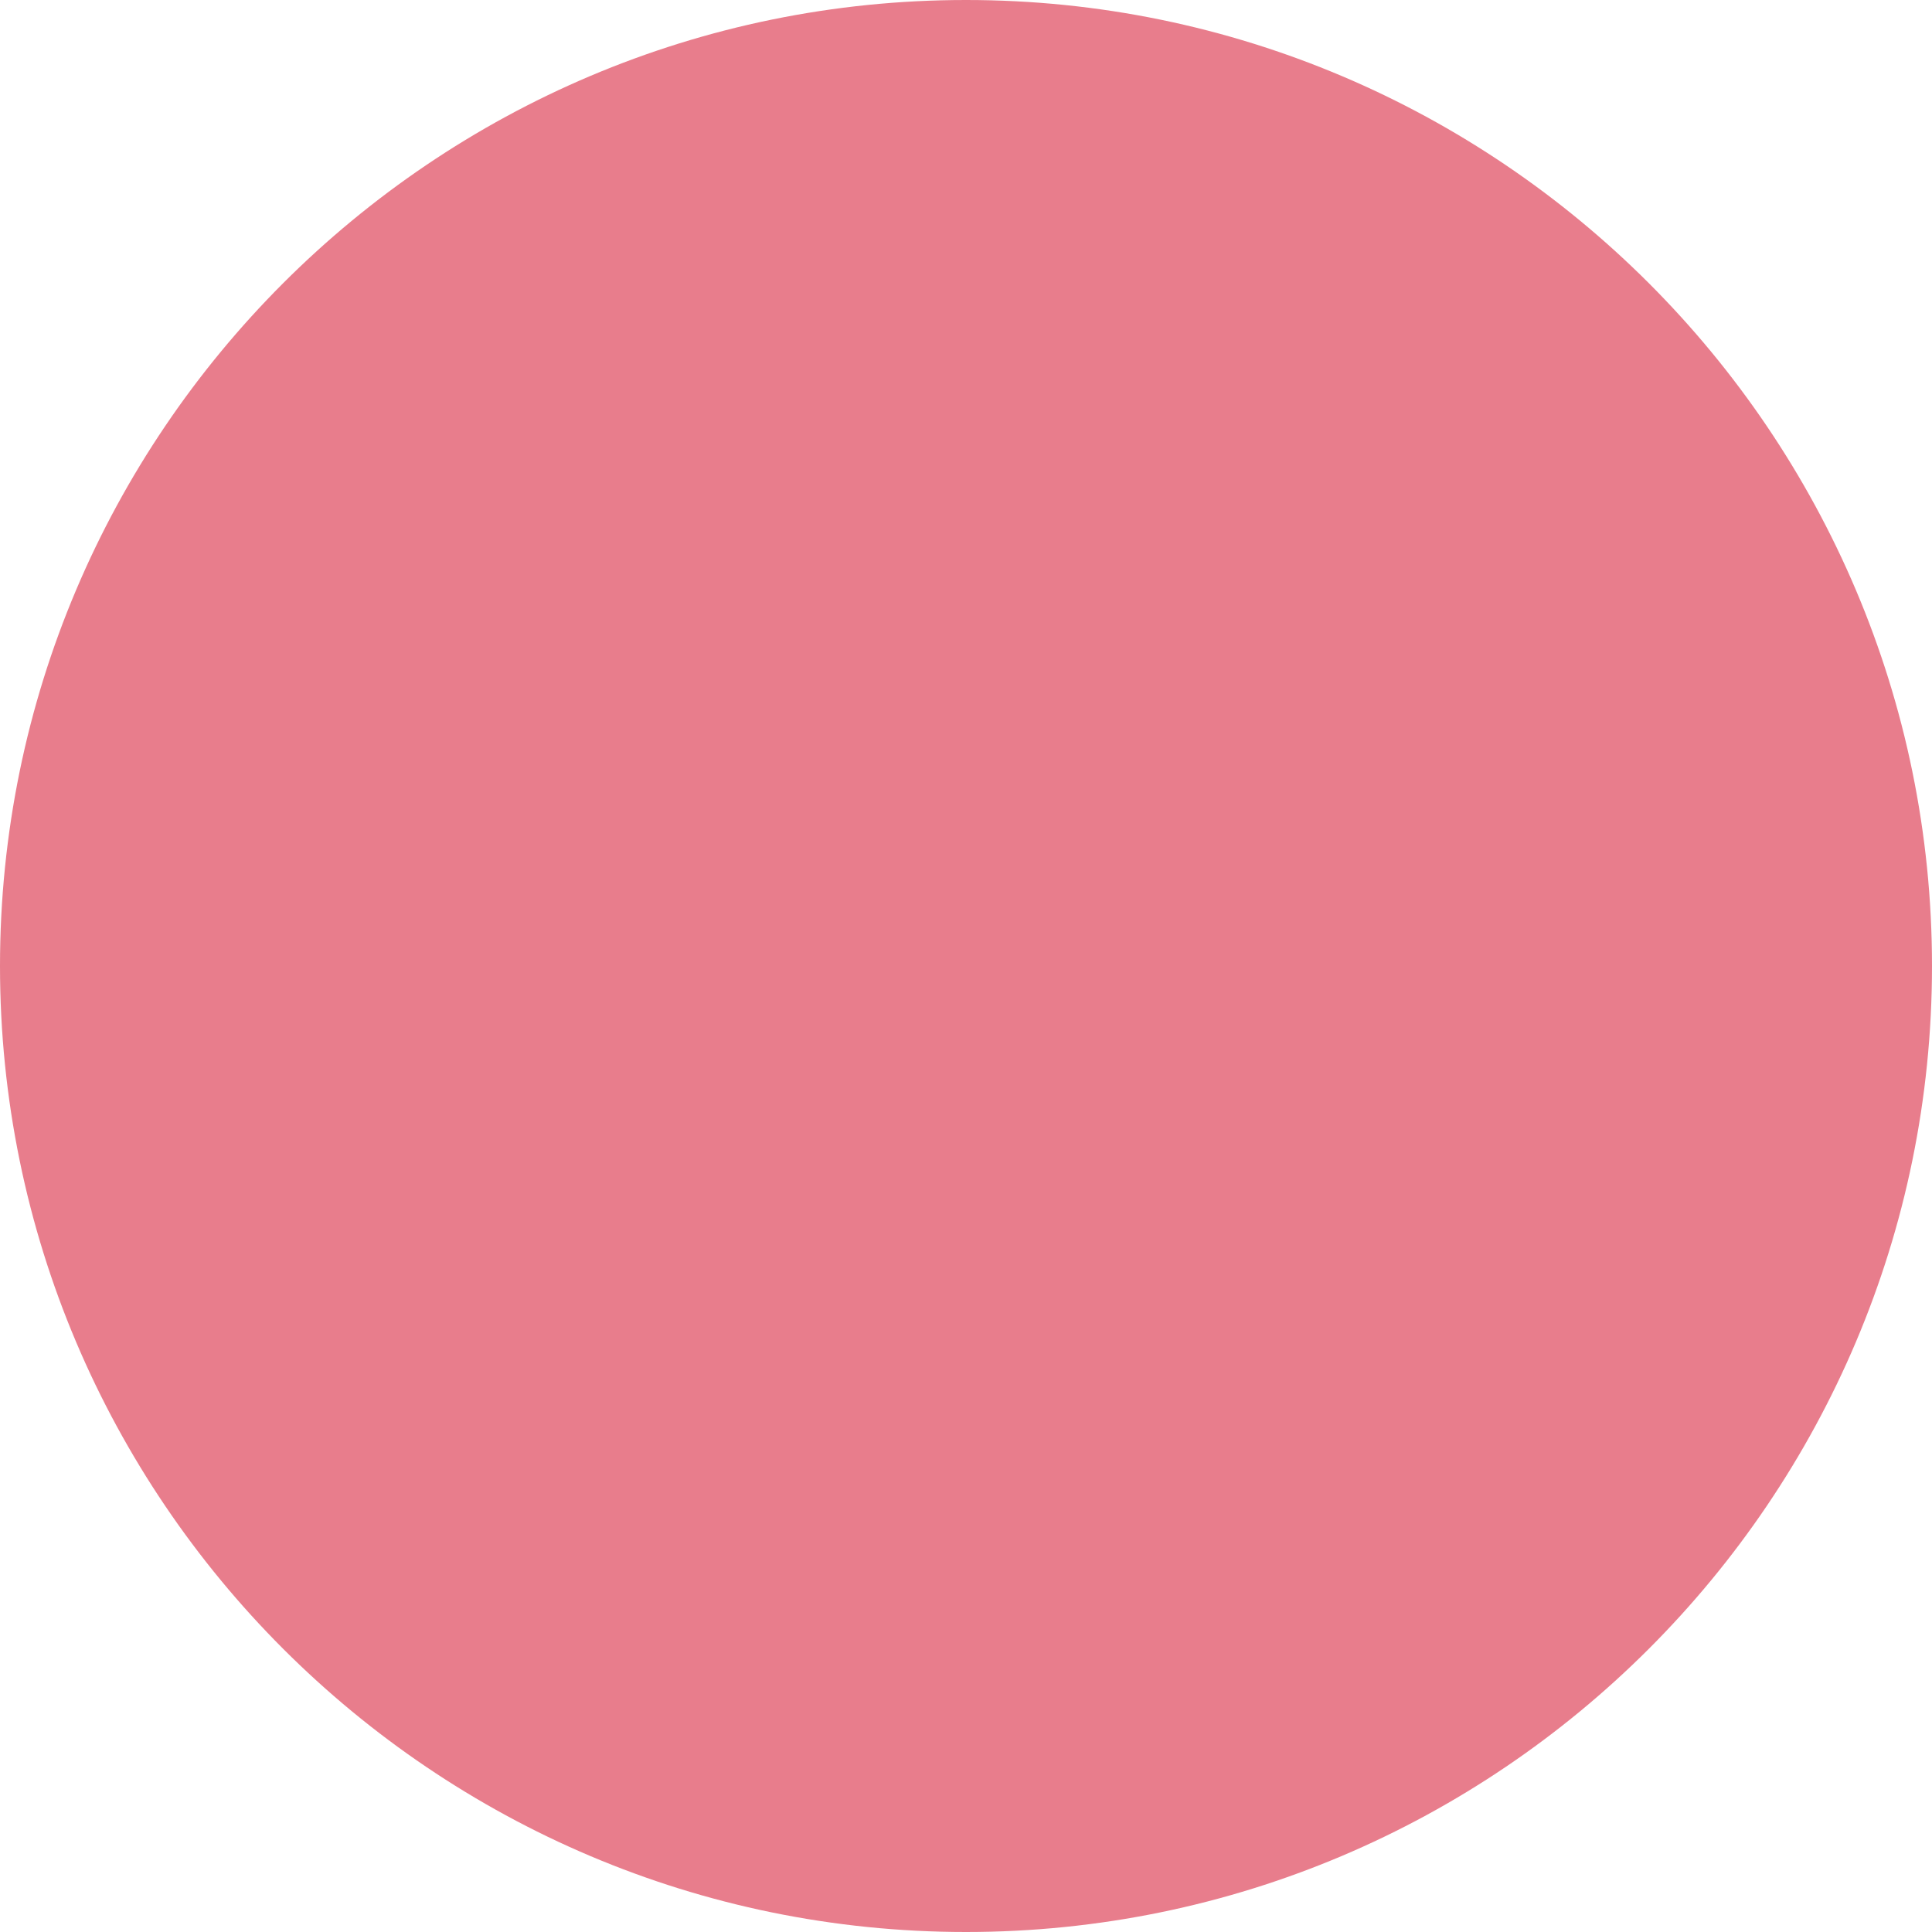
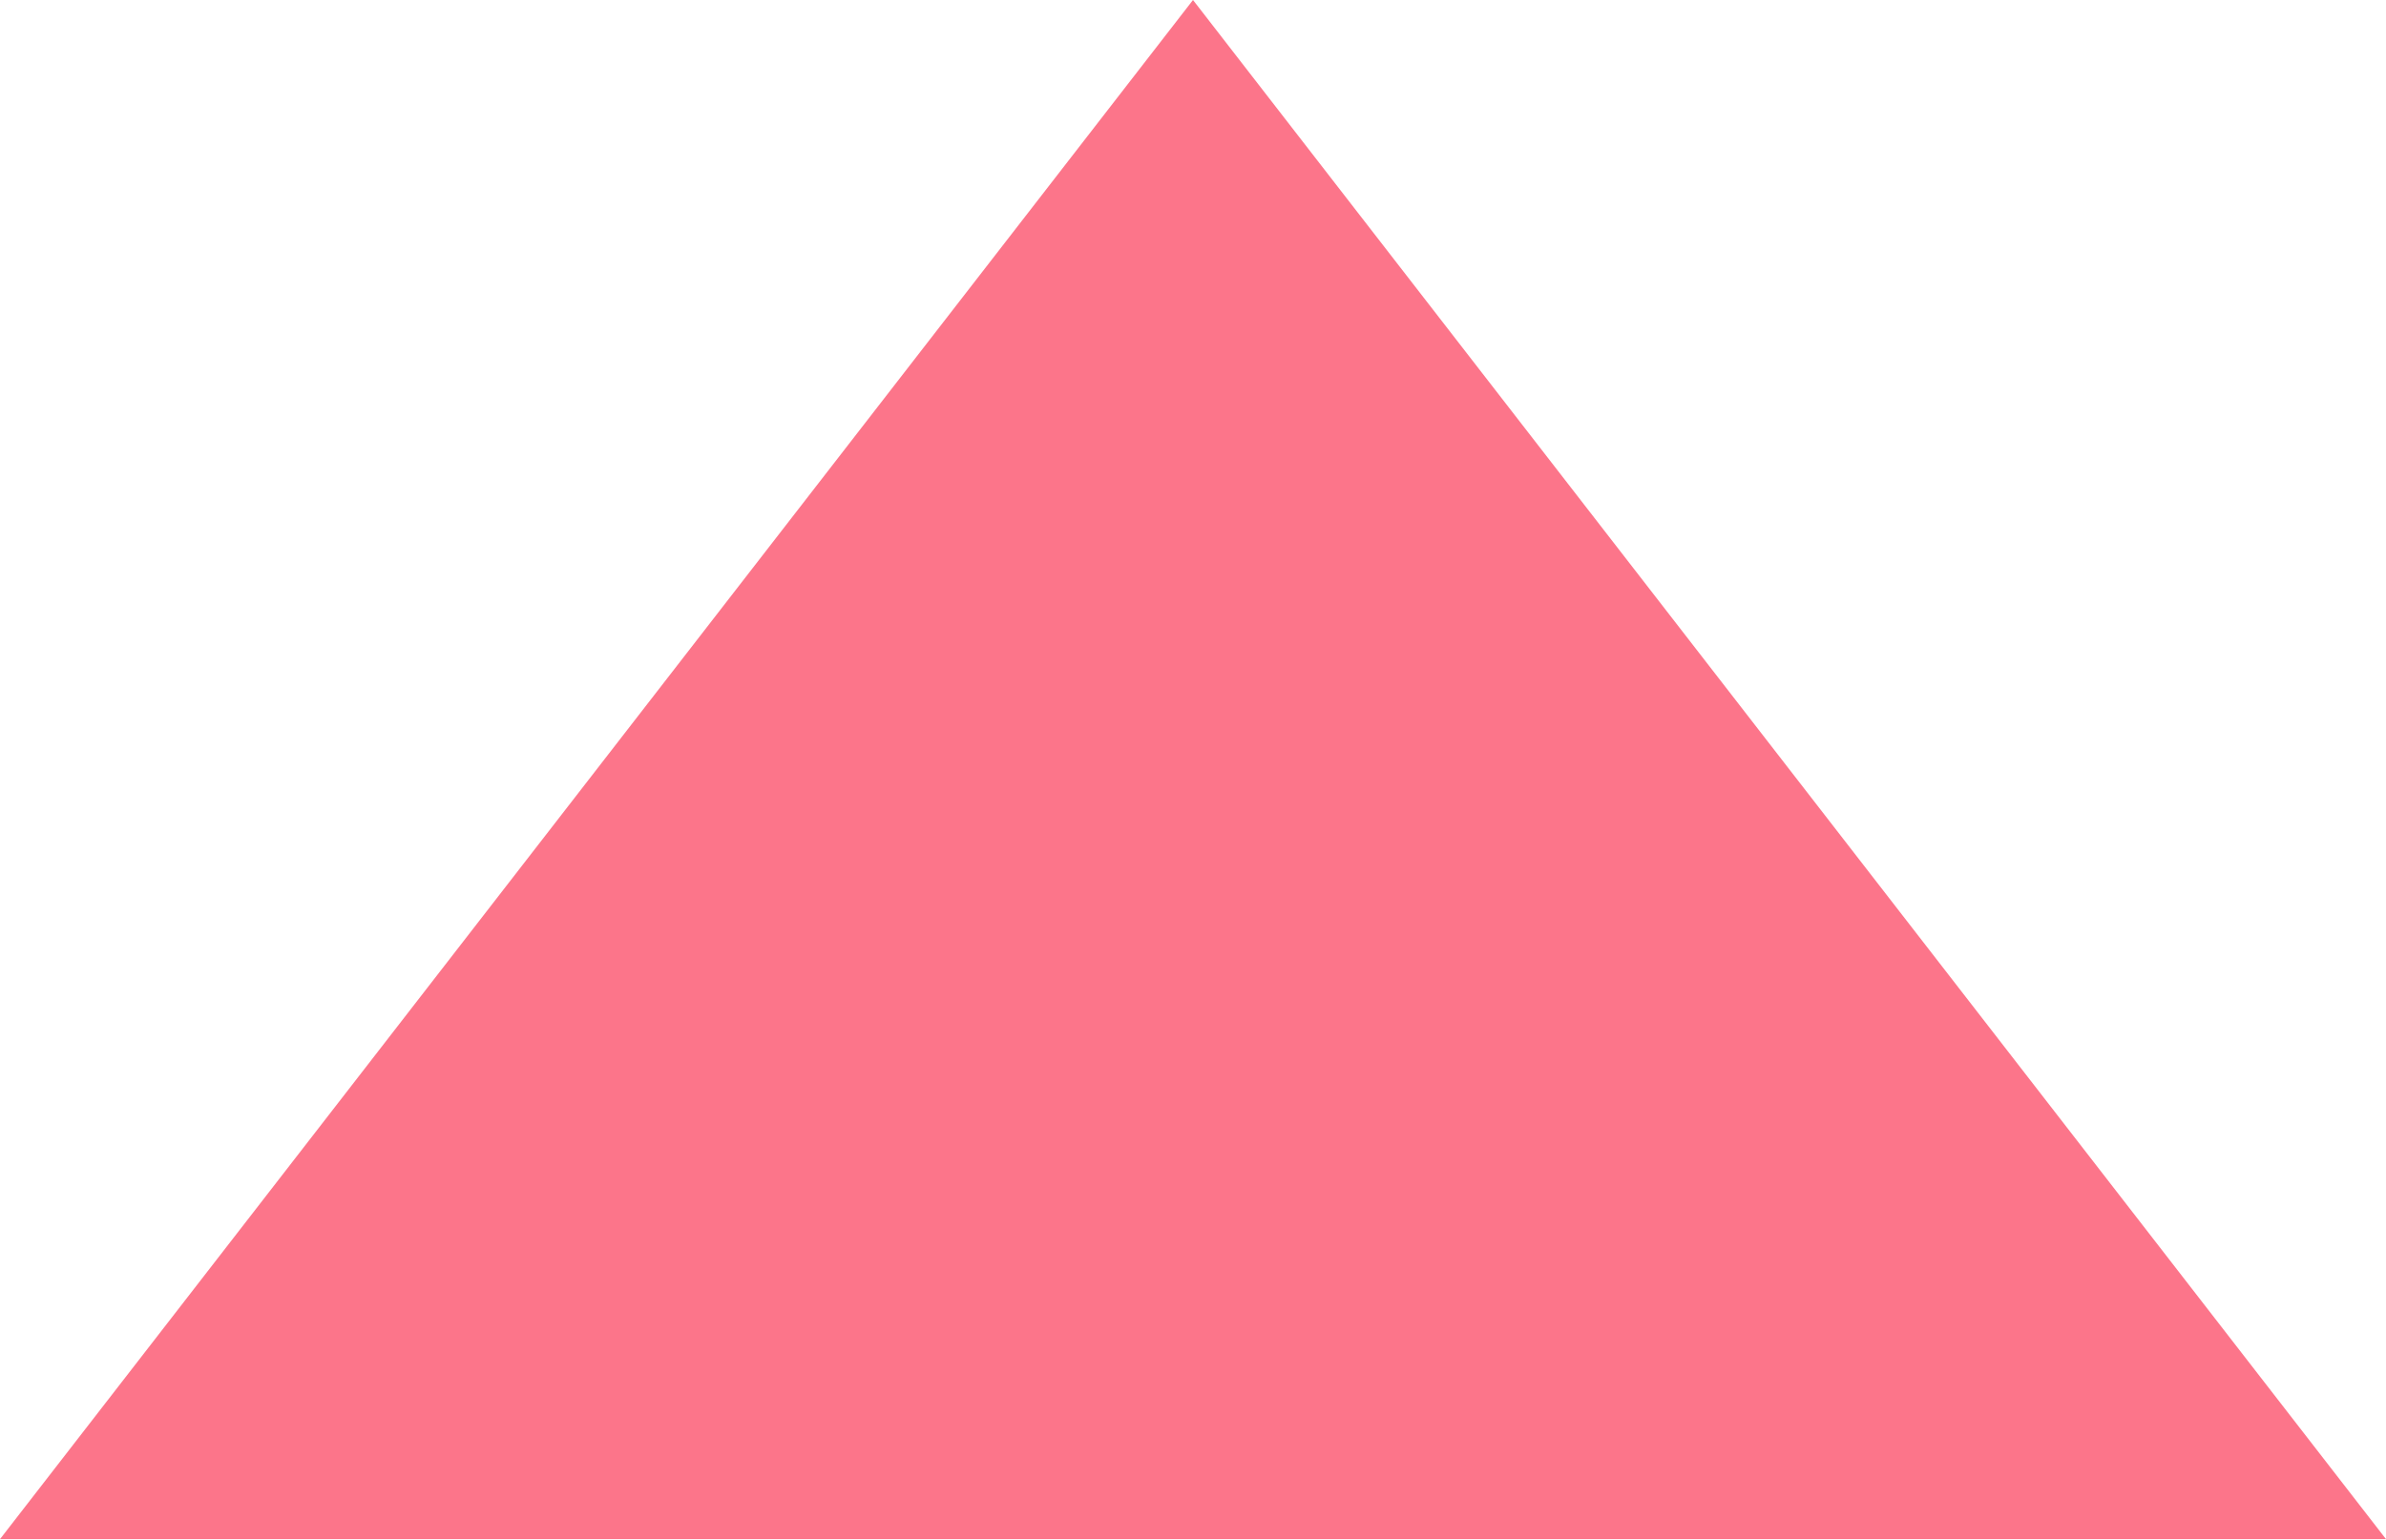
- <svg xmlns="http://www.w3.org/2000/svg" version="1.1" id="Layer_1" x="0px" y="0px" viewBox="0 0 91 91" style="enable-background:new 0 0 91 91;" xml:space="preserve">
+ <svg xmlns="http://www.w3.org/2000/svg" version="1.1" id="Layer_1" x="0px" y="0px" viewBox="0 0 90.2 58.2" style="enable-background:new 0 0 90.2 58.2;" xml:space="preserve">
  <style type="text/css">
- 	.st0{fill-rule:evenodd;clip-rule:evenodd;fill:#E87D8C;}
+ 	.st0{fill:#FC758A;}
</style>
-   <g transform="translate(1000, 1001)">
-     <path class="st0" d="M-954.5-1001c25.1,0,45.5,20.4,45.5,45.5s-20.4,45.5-45.5,45.5s-45.5-20.4-45.5-45.5S-979.6-1001-954.5-1001z" />
-   </g>
+   <polygon class="st0" points="0,58.2 0,58.2 0,58.2 90.2,58.2 45.1,0 45.1,0 " />
</svg>
